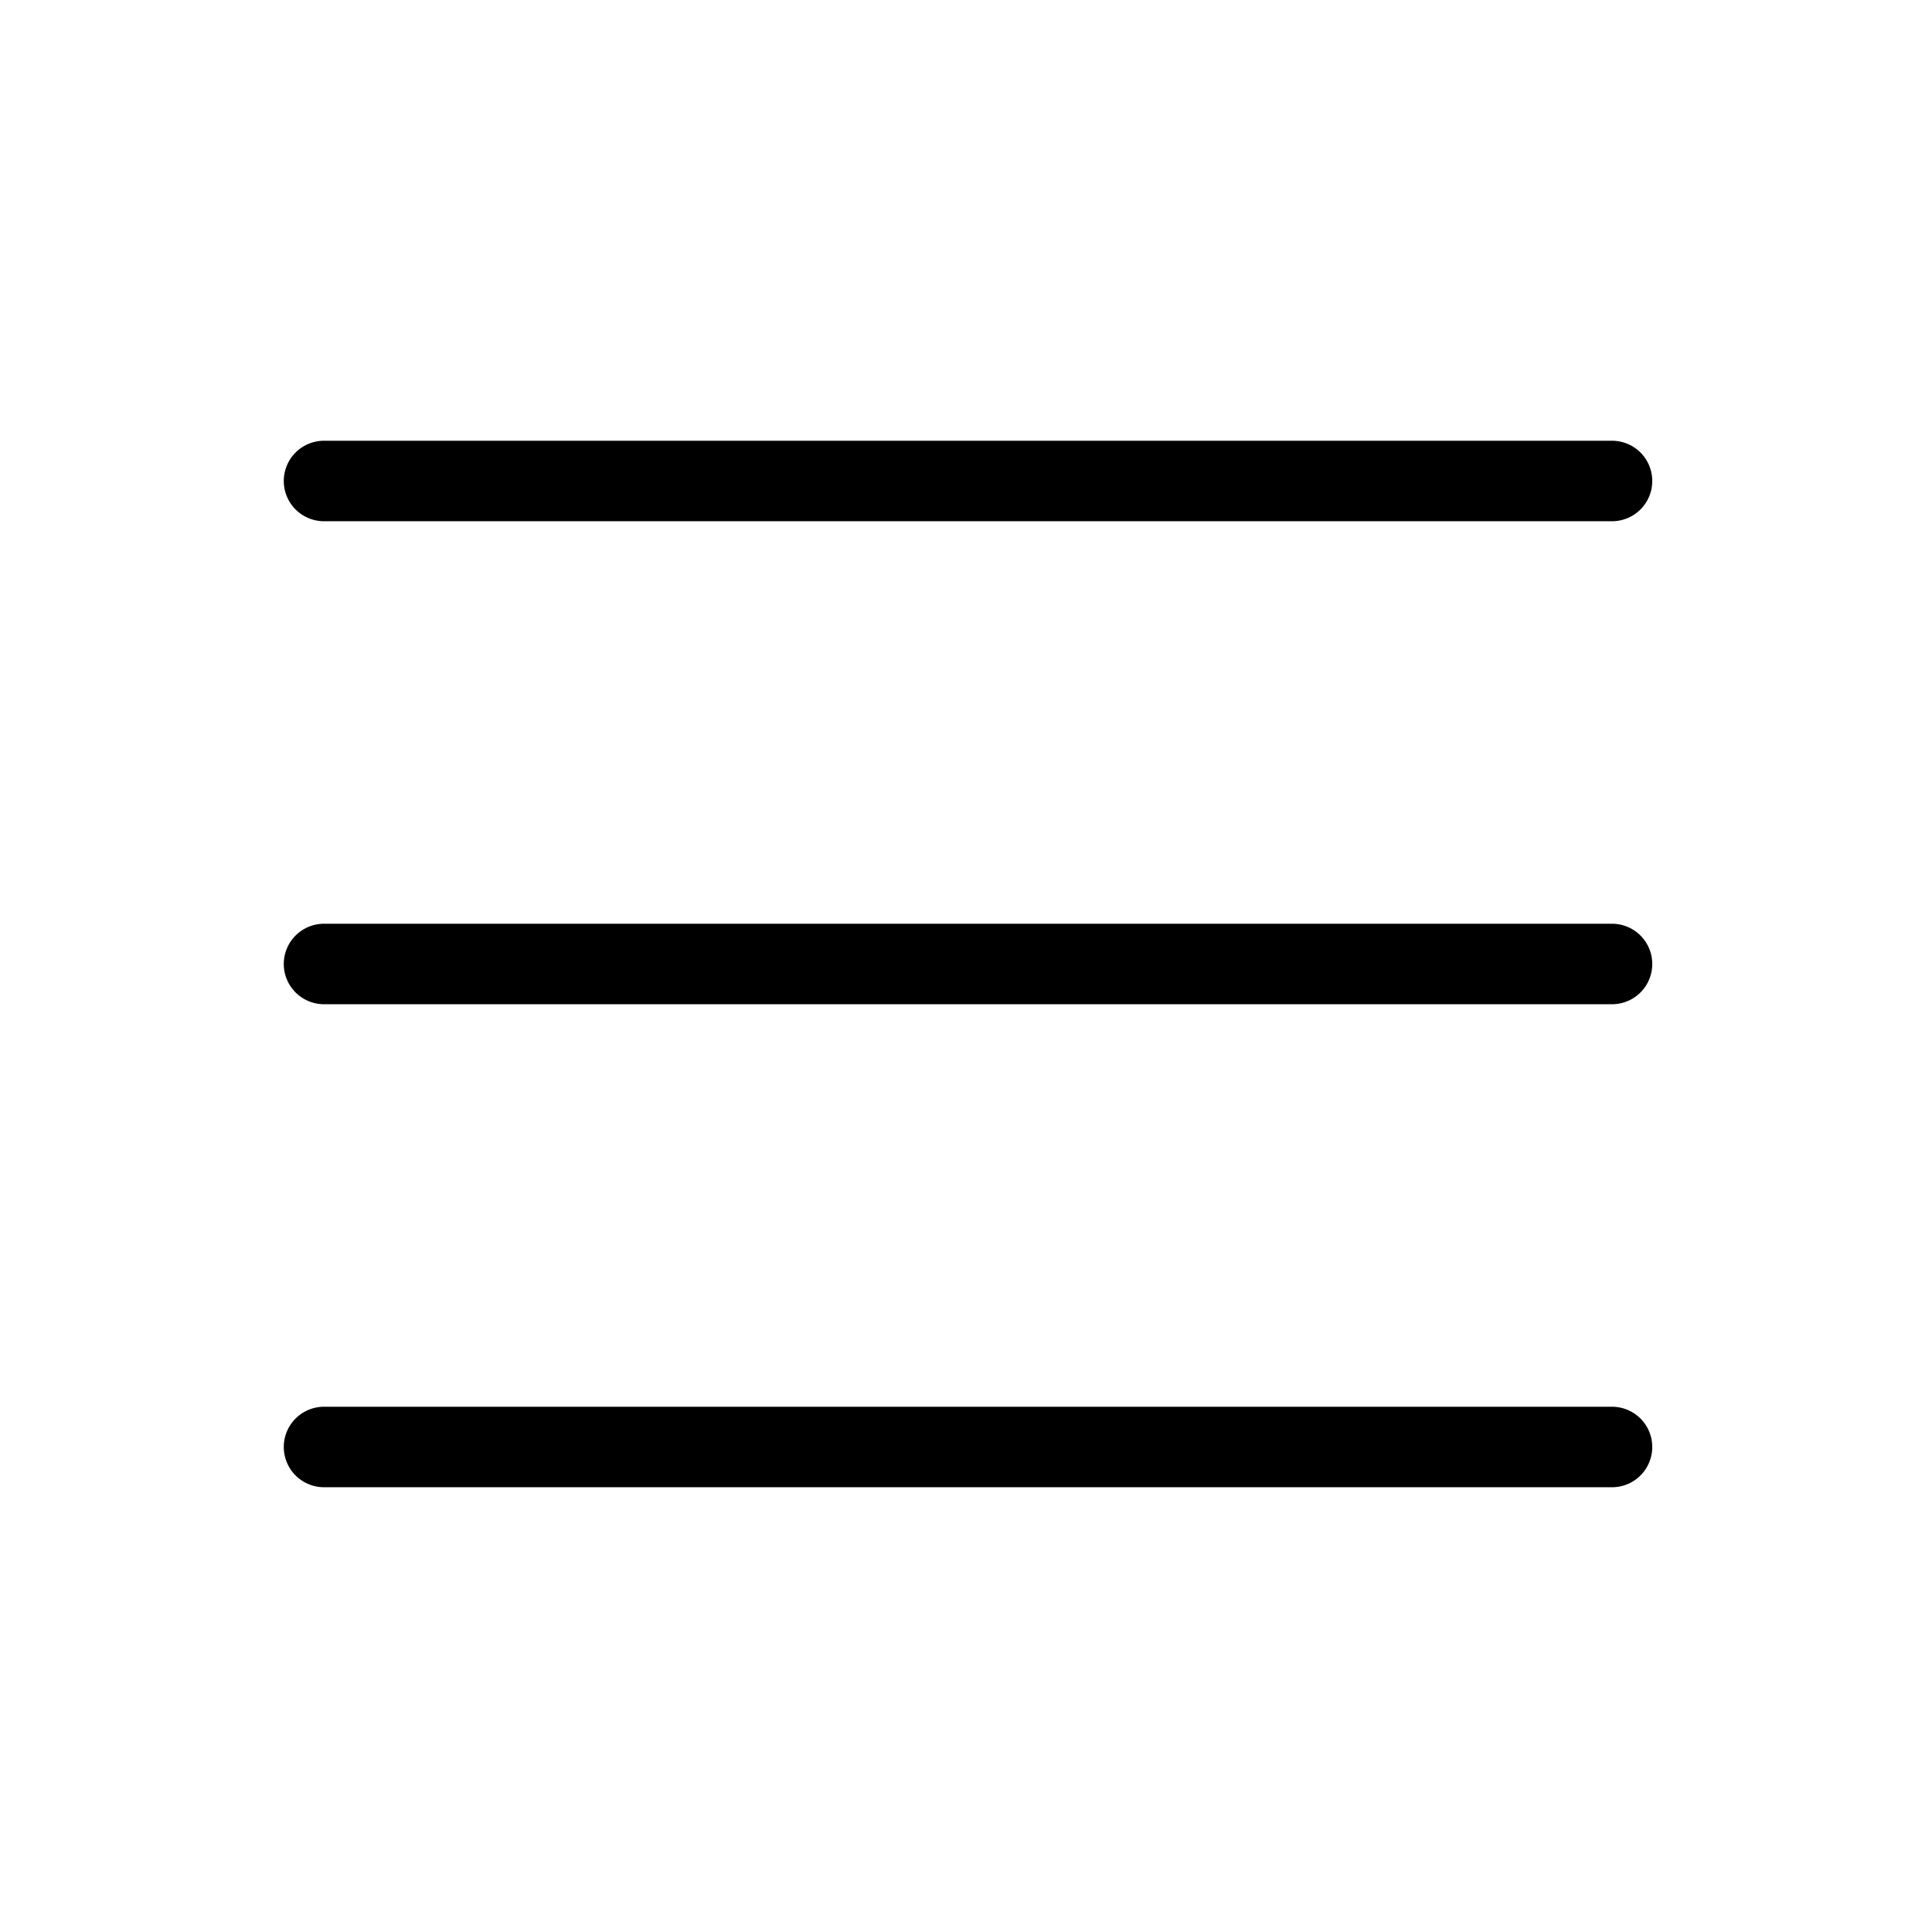
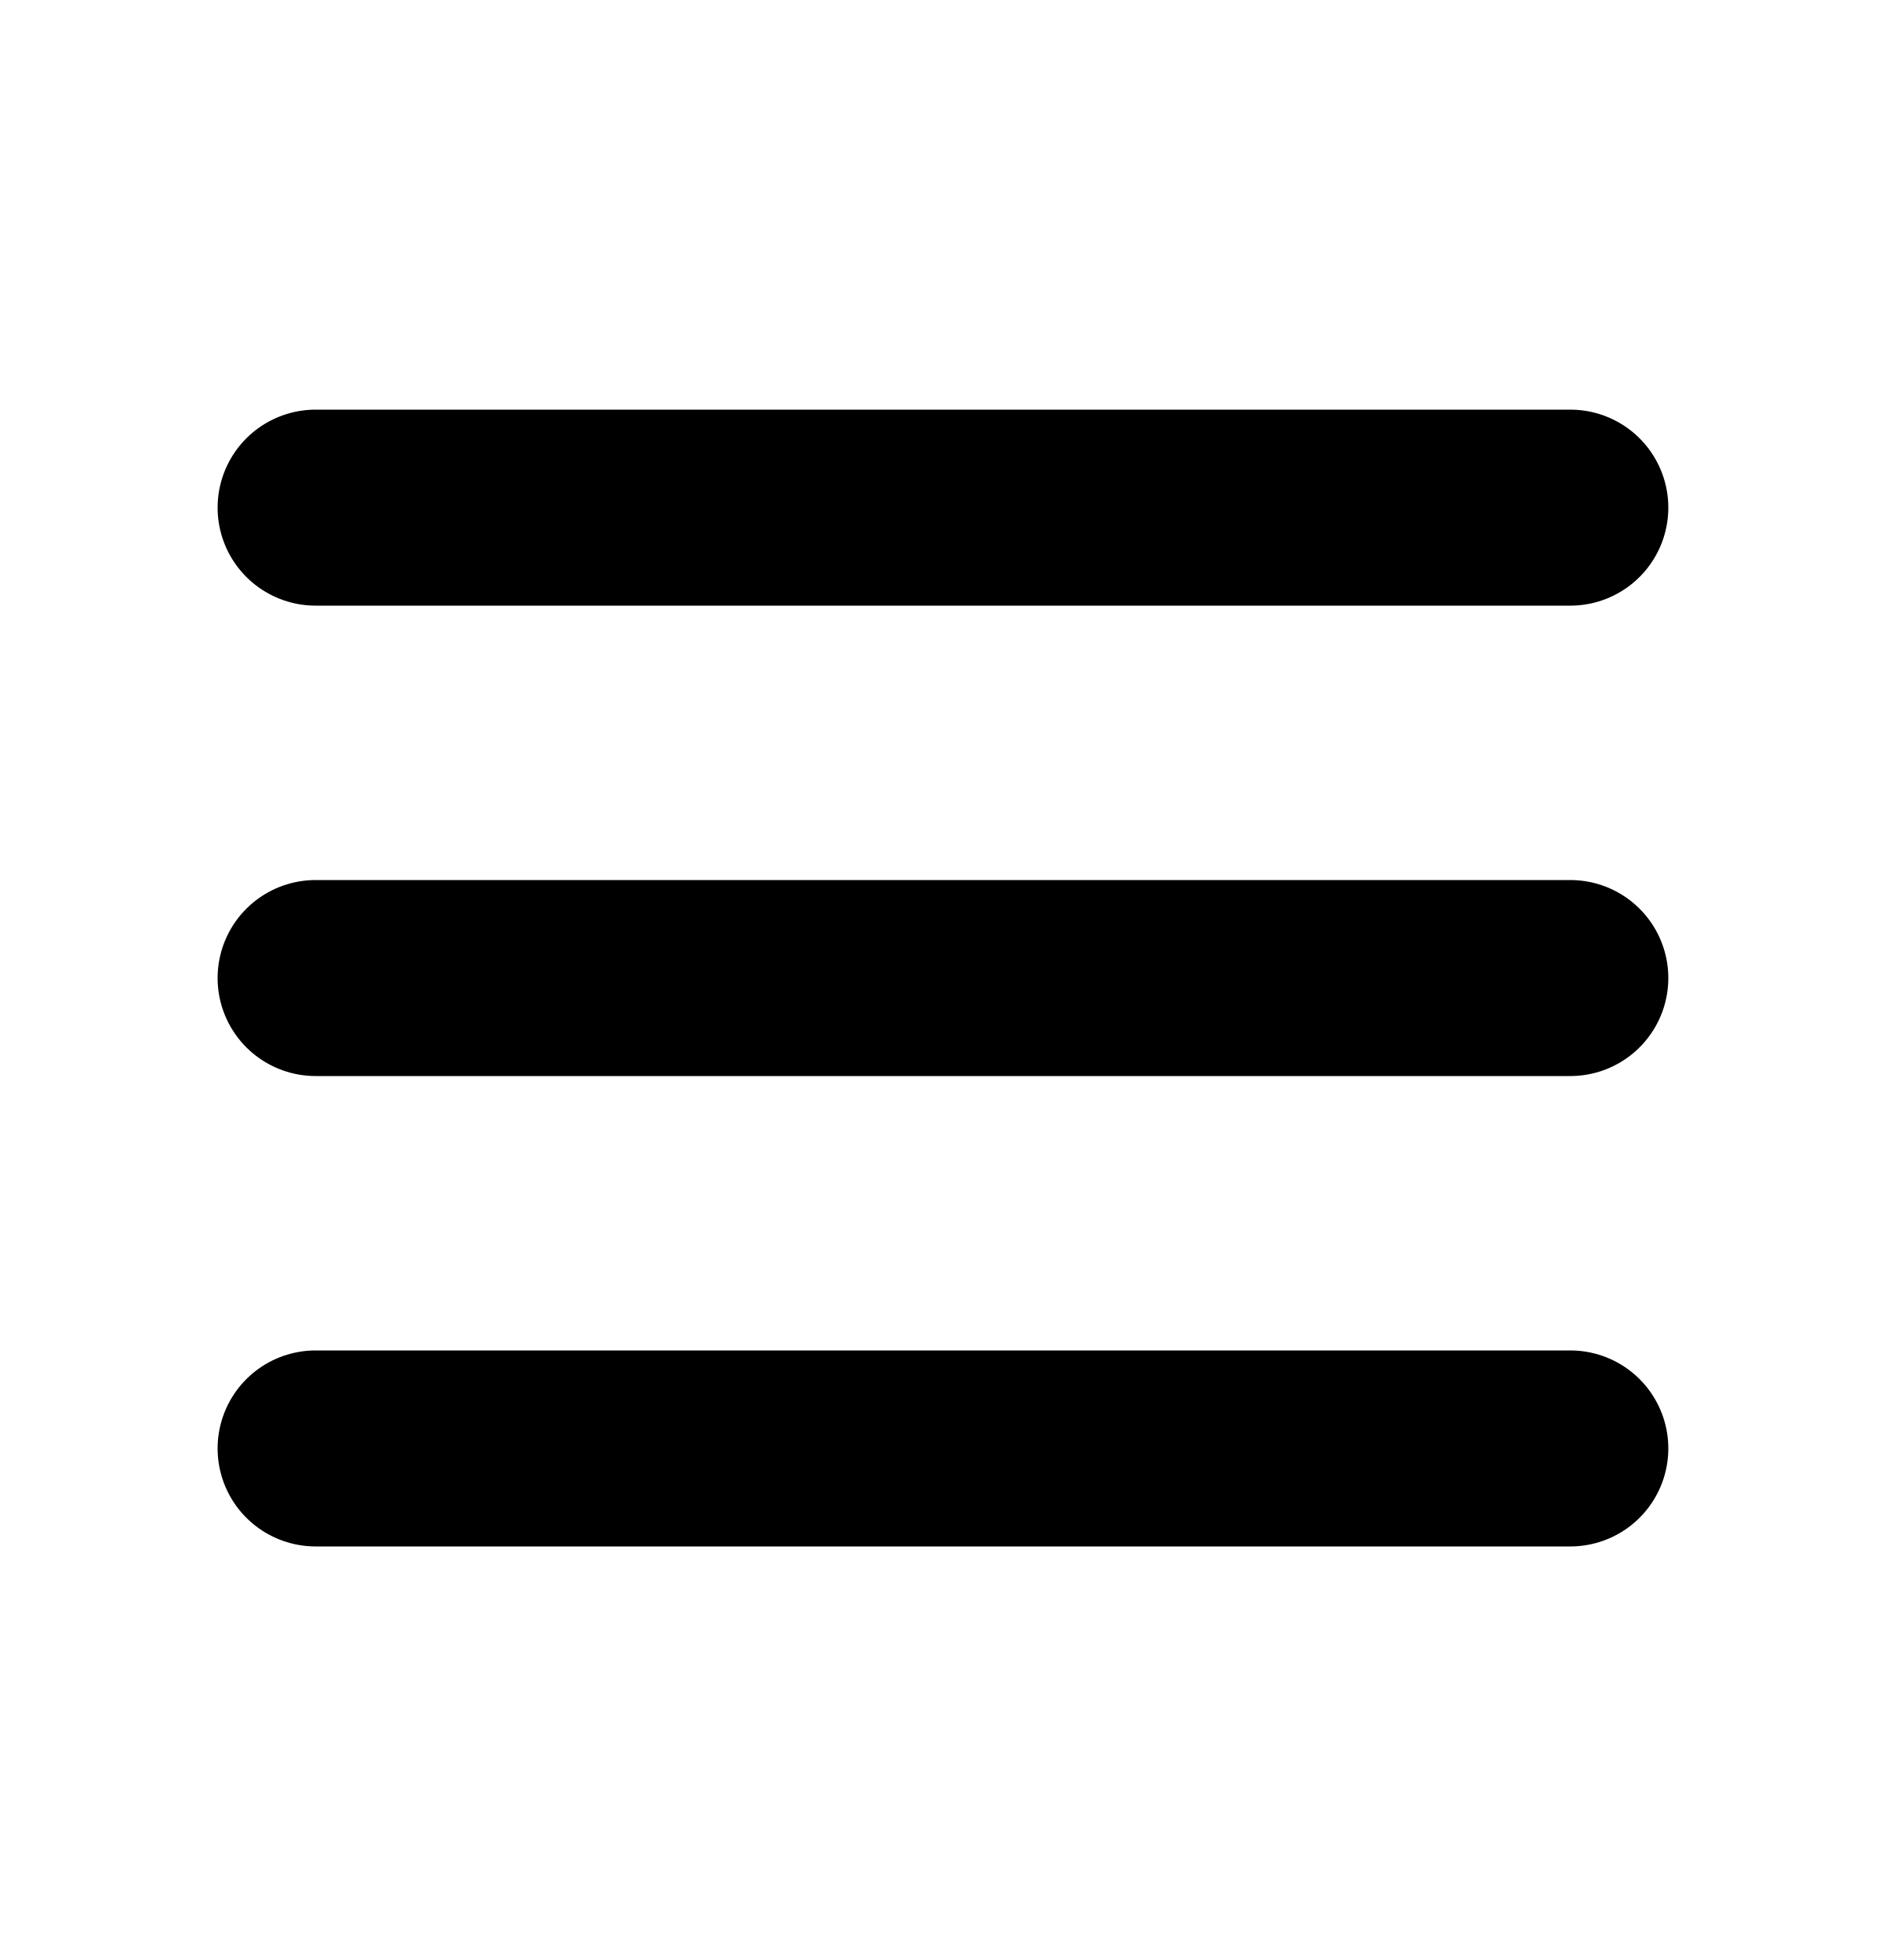
- <svg xmlns="http://www.w3.org/2000/svg" width="24" height="24" viewBox="0 0 24 24" fill="none">
-   <path d="M20.025 5.975H4.025" stroke="black" stroke-linecap="round" stroke-linejoin="round" />
-   <path d="M20.025 11.975H4.025" stroke="black" stroke-linecap="round" stroke-linejoin="round" />
-   <path d="M20.025 17.975H4.025" stroke="black" stroke-linecap="round" stroke-linejoin="round" />
+ <svg xmlns="http://www.w3.org/2000/svg" width="24" height="25" viewBox="0 0 24 25" fill="none">
+   <path d="M20.025 6.475H4.025" stroke="black" stroke-width="2.5" stroke-linecap="round" stroke-linejoin="round" />
+   <path d="M20.025 12.475H4.025" stroke="black" stroke-width="2.5" stroke-linecap="round" stroke-linejoin="round" />
+   <path d="M20.025 18.475H4.025" stroke="black" stroke-width="2.5" stroke-linecap="round" stroke-linejoin="round" />
</svg>
